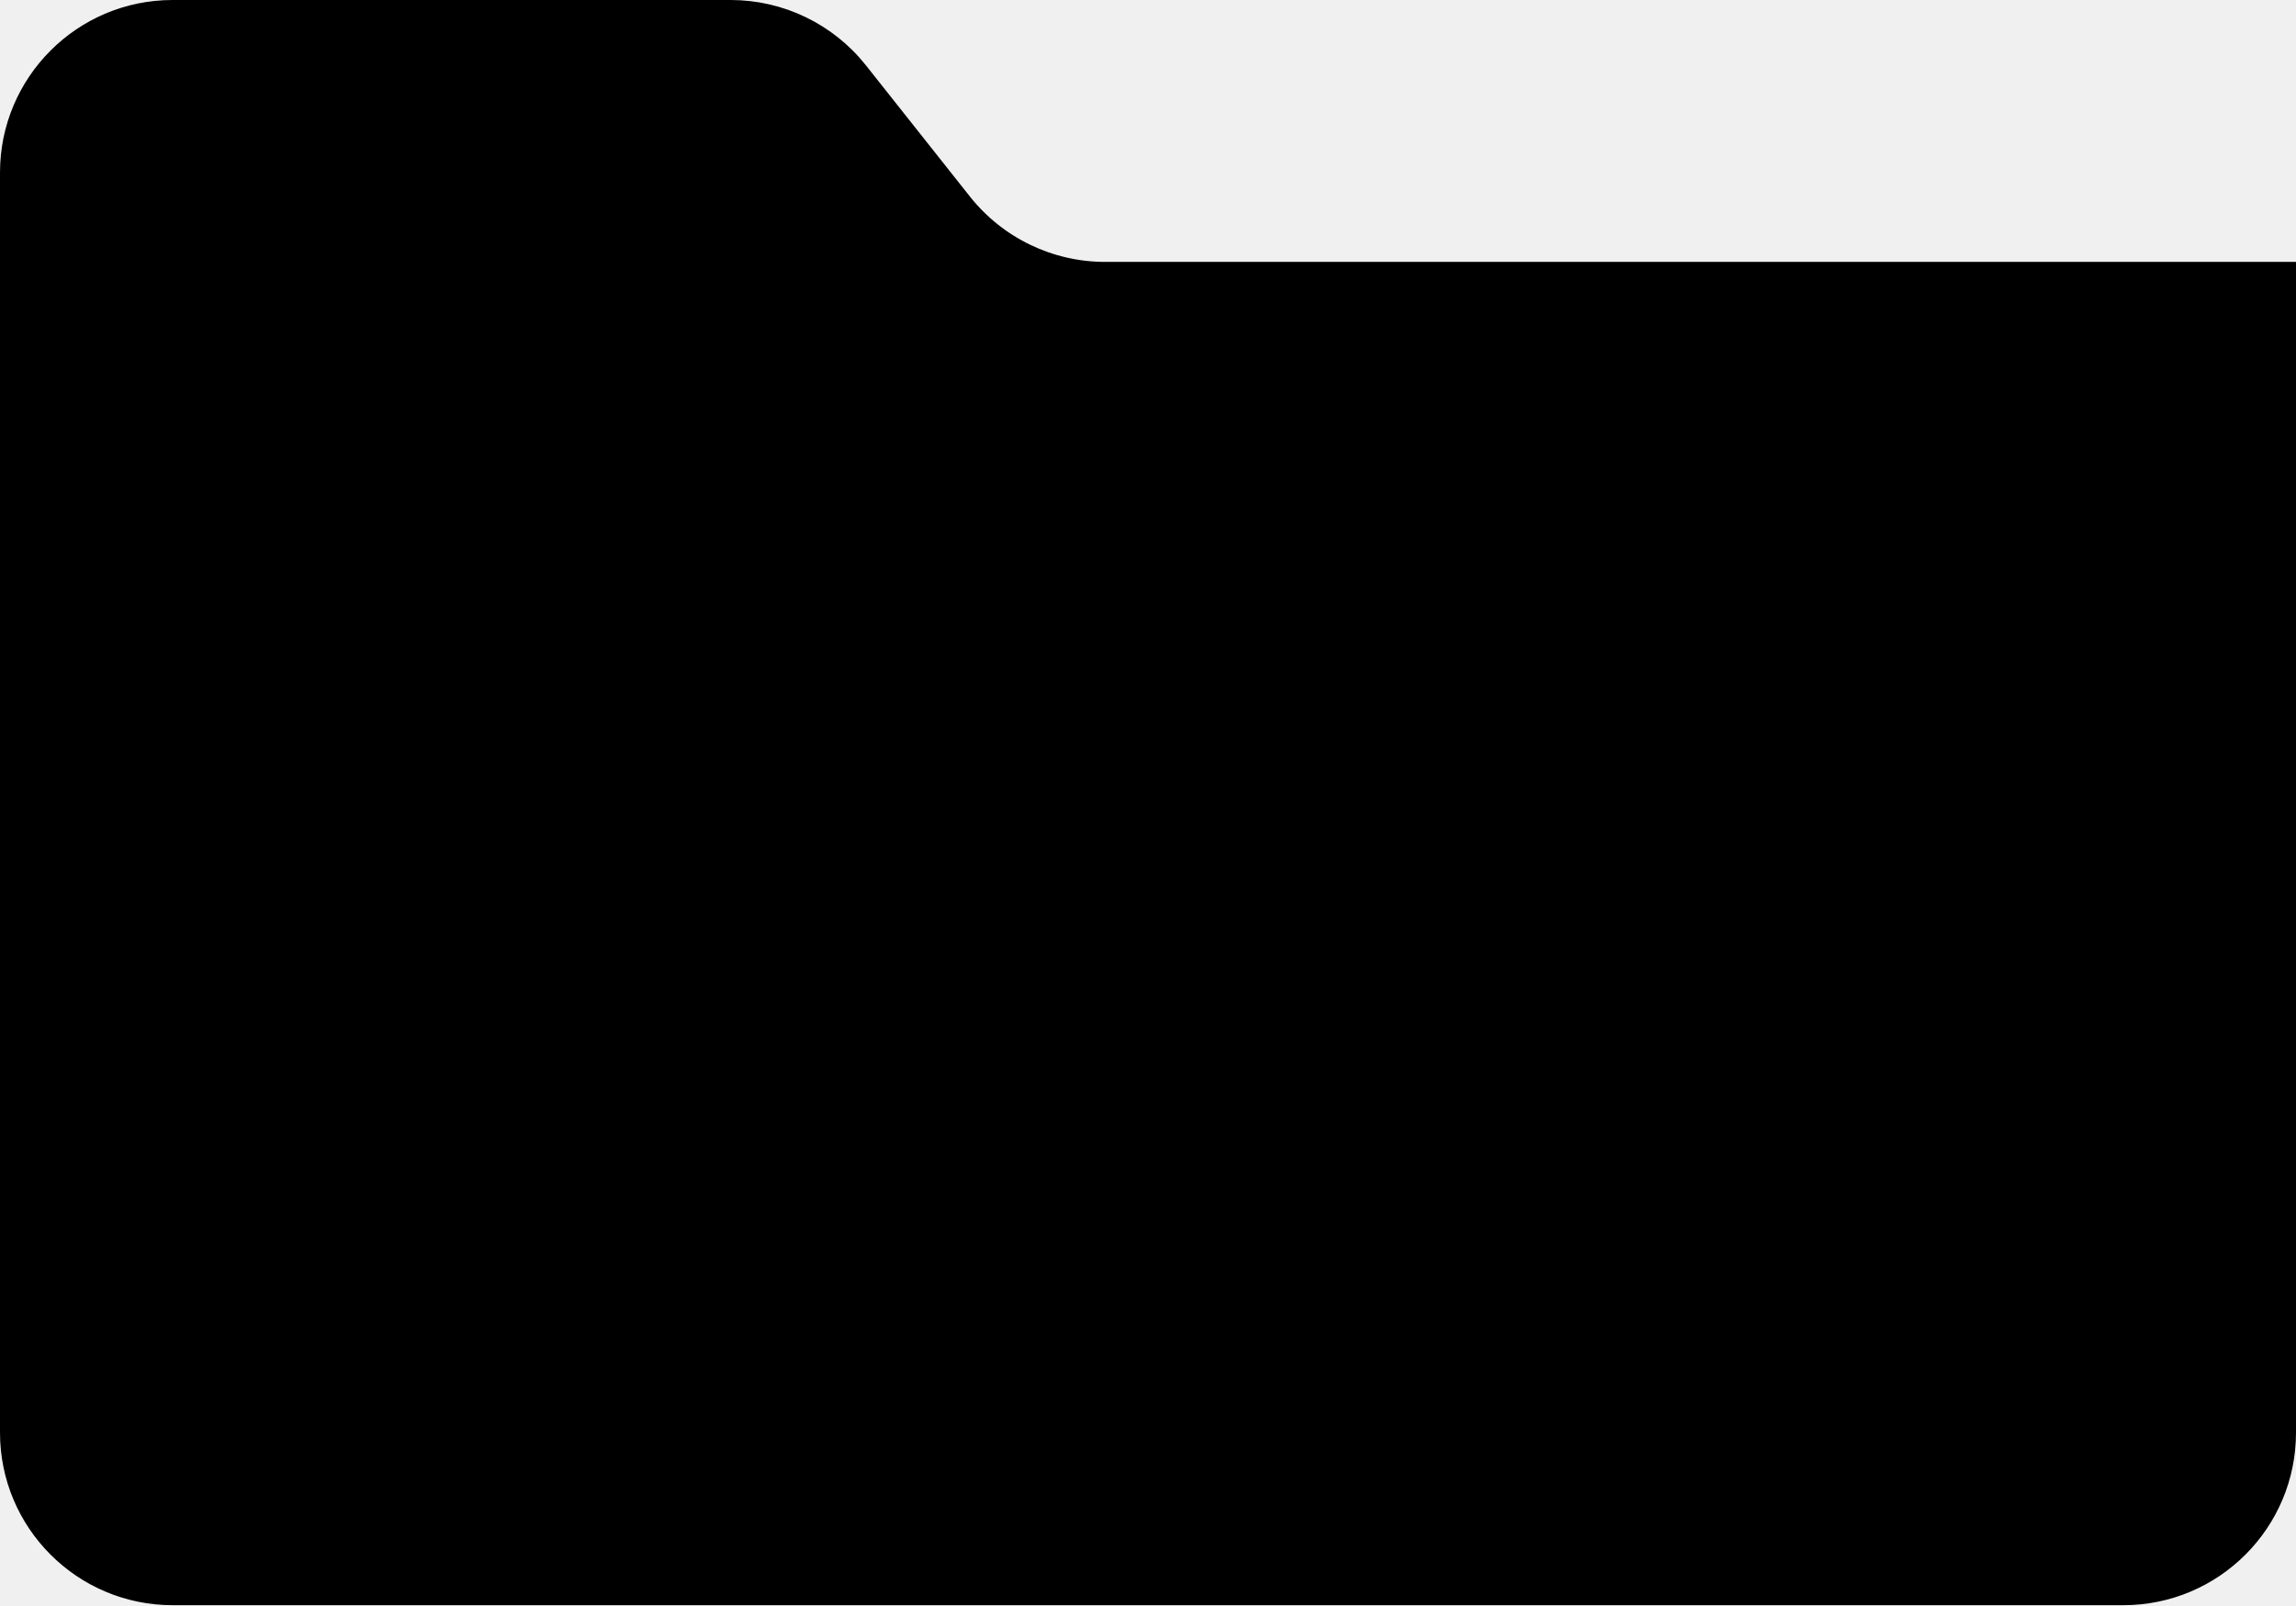
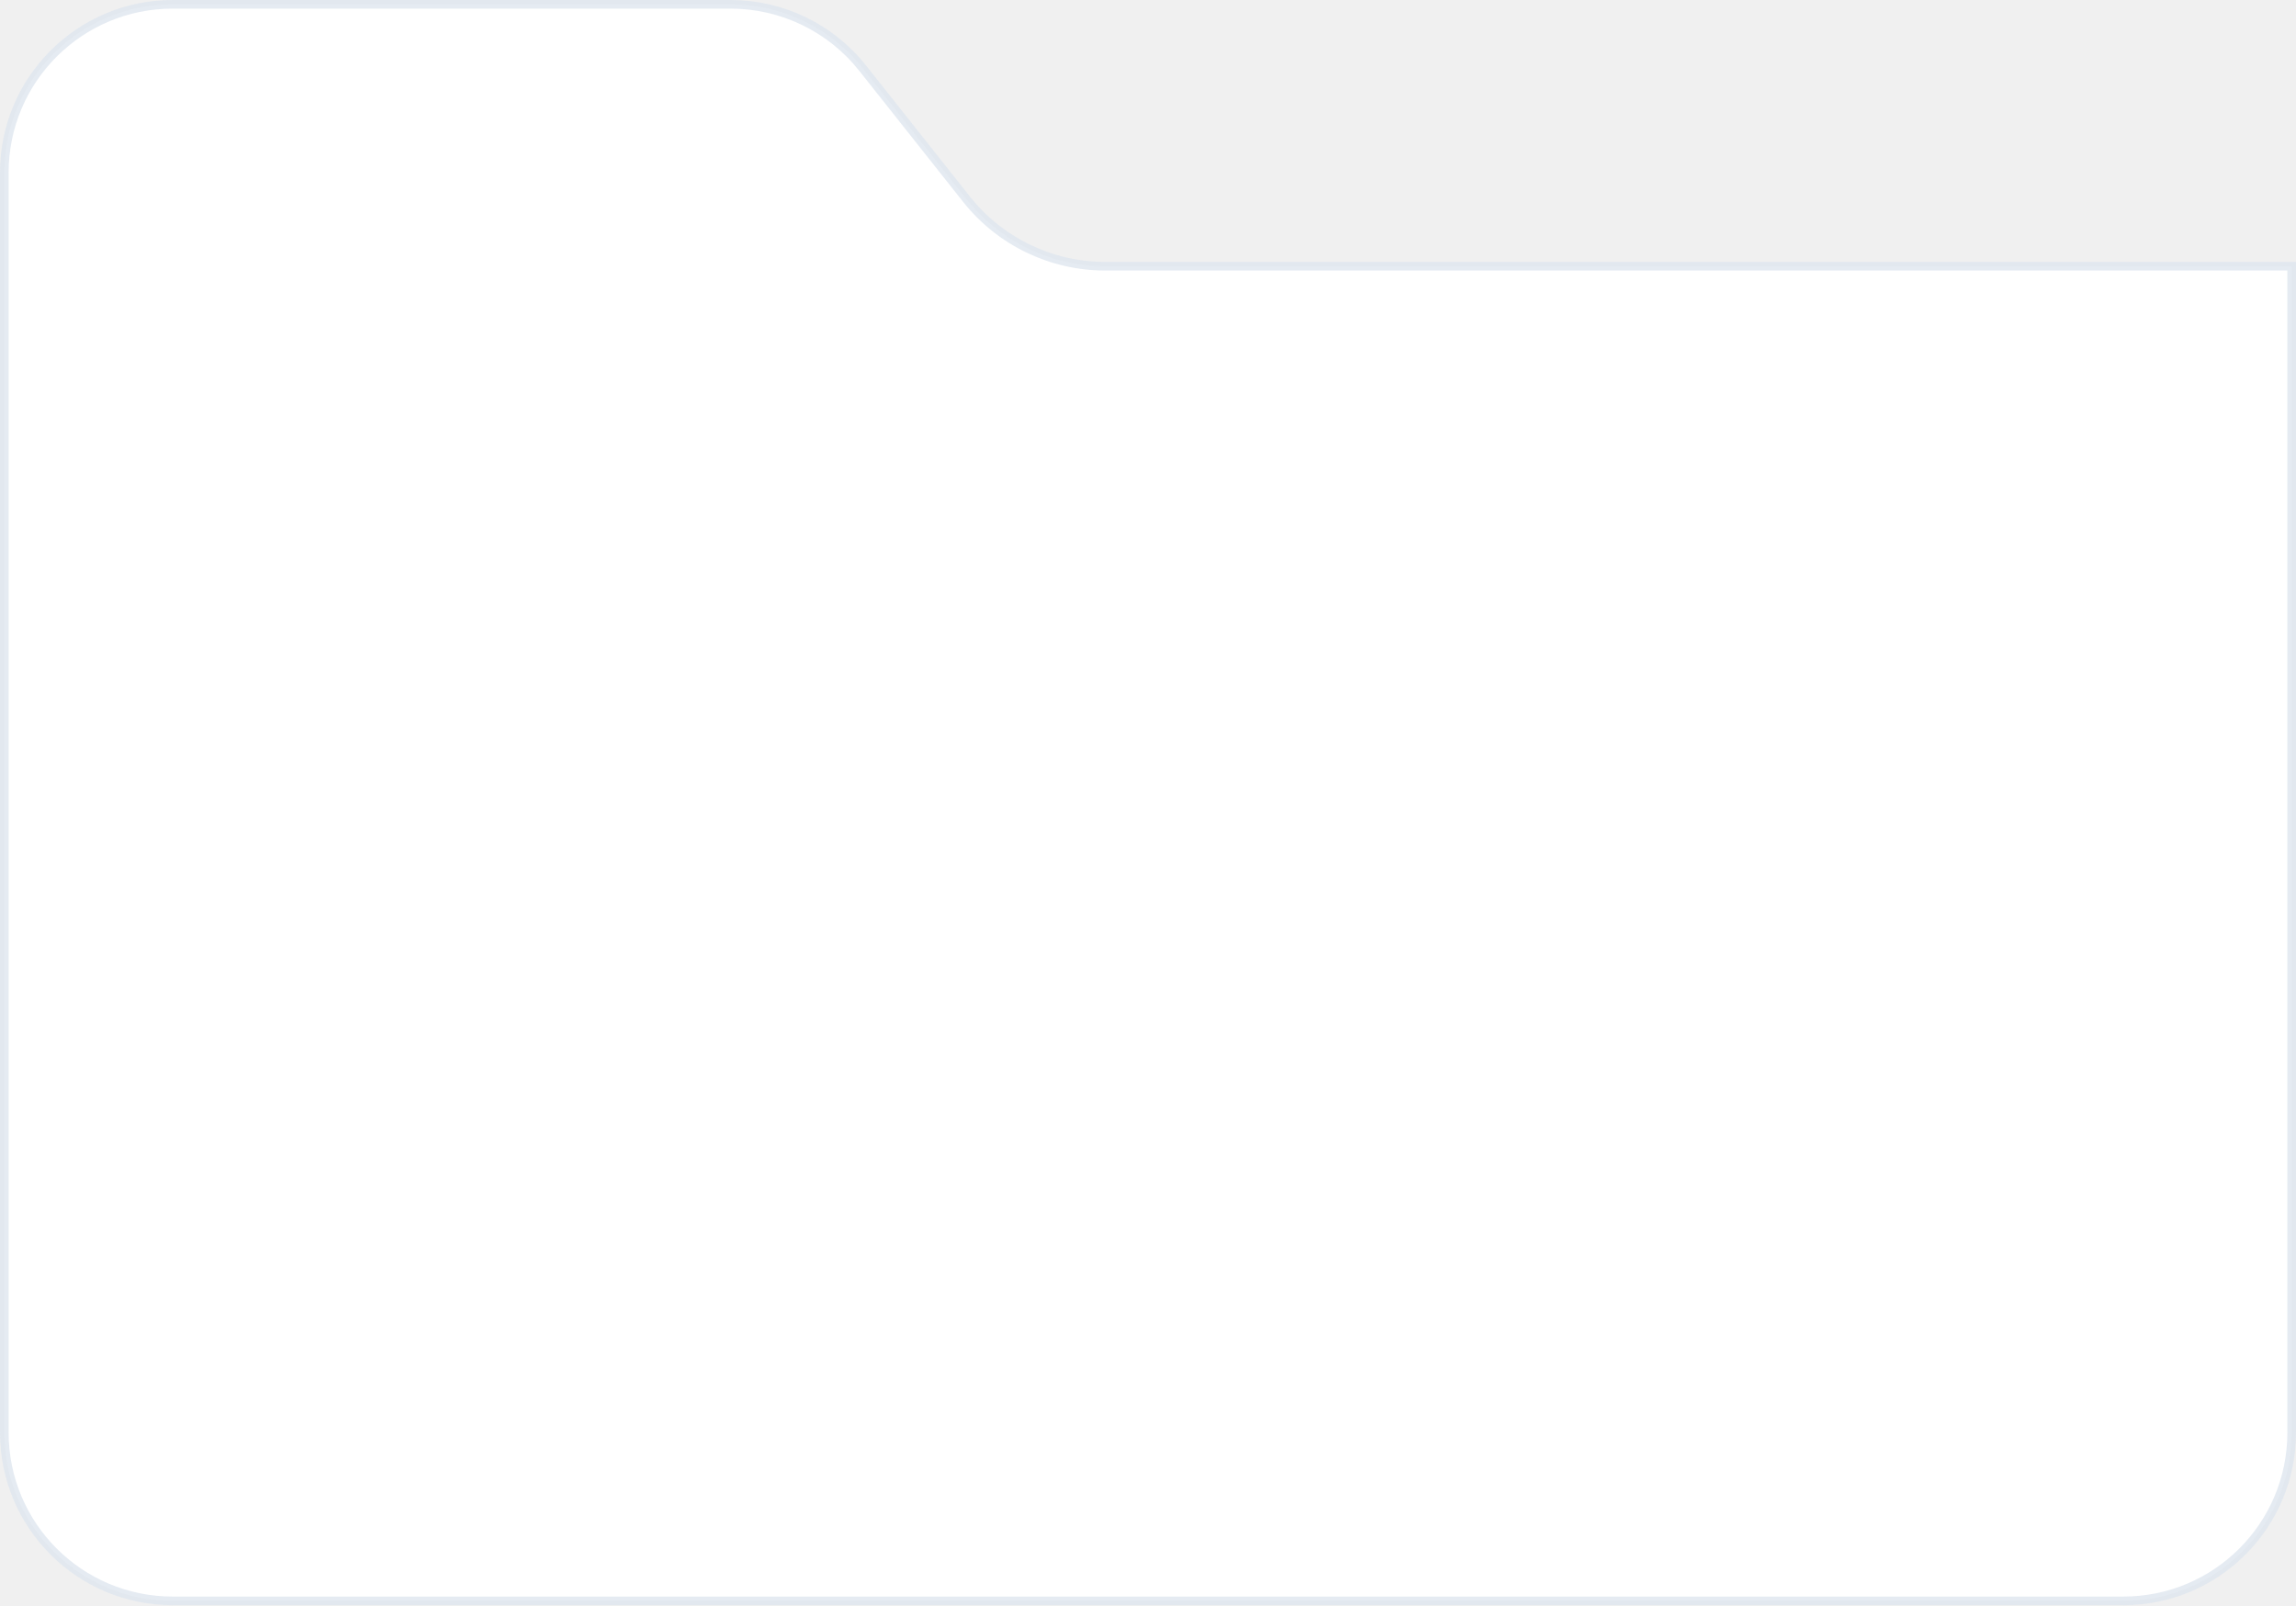
<svg xmlns="http://www.w3.org/2000/svg" width="266" height="186" viewBox="0 0 266 186" fill="none" preserveAspectRatio="none">
-   <path d="M20 0.5H84.651C90.607 0.5 96.236 3.222 99.935 7.89L111.972 23.079C115.86 27.986 121.778 30.848 128.039 30.848H265.5V166C265.5 176.77 256.77 185.5 246 185.5H20C9.23 185.5 0.5 176.77 0.5 166V20C0.5 9.23 9.23 0.5 20 0.5Z" fill="url(#paint0_linear_1688_32272)" stroke="url(#paint1_linear_1688_32272)" />
-   <defs>
-     <linearGradient id="paint0_linear_1688_32272" x1="133" y1="0" x2="133" y2="186" gradientUnits="userSpaceOnUse">
-       <stop stopColor="white" />
-       <stop offset="1" stopColor="#F7FAFF" />
-     </linearGradient>
-     <linearGradient id="paint1_linear_1688_32272" x1="133" y1="0" x2="133" y2="186" gradientUnits="userSpaceOnUse">
-       <stop stopColor="#DEE6EF" stopOpacity="0.8" />
-       <stop offset="1" stopColor="#DEE6EF" stopOpacity="0.4" />
-     </linearGradient>
-   </defs>
+   <path d="M20 0.5H84.651C90.607 0.5 96.236 3.222 99.935 7.89L111.972 23.079C115.86 27.986 121.778 30.848 128.039 30.848H265.5V166C265.5 176.77 256.77 185.5 246 185.5H20C9.23 185.5 0.5 176.77 0.5 166V20C0.5 9.23 9.23 0.5 20 0.5Z" fill="white" stroke="#DEE6EF" stroke-opacity="0.8" />
</svg>
